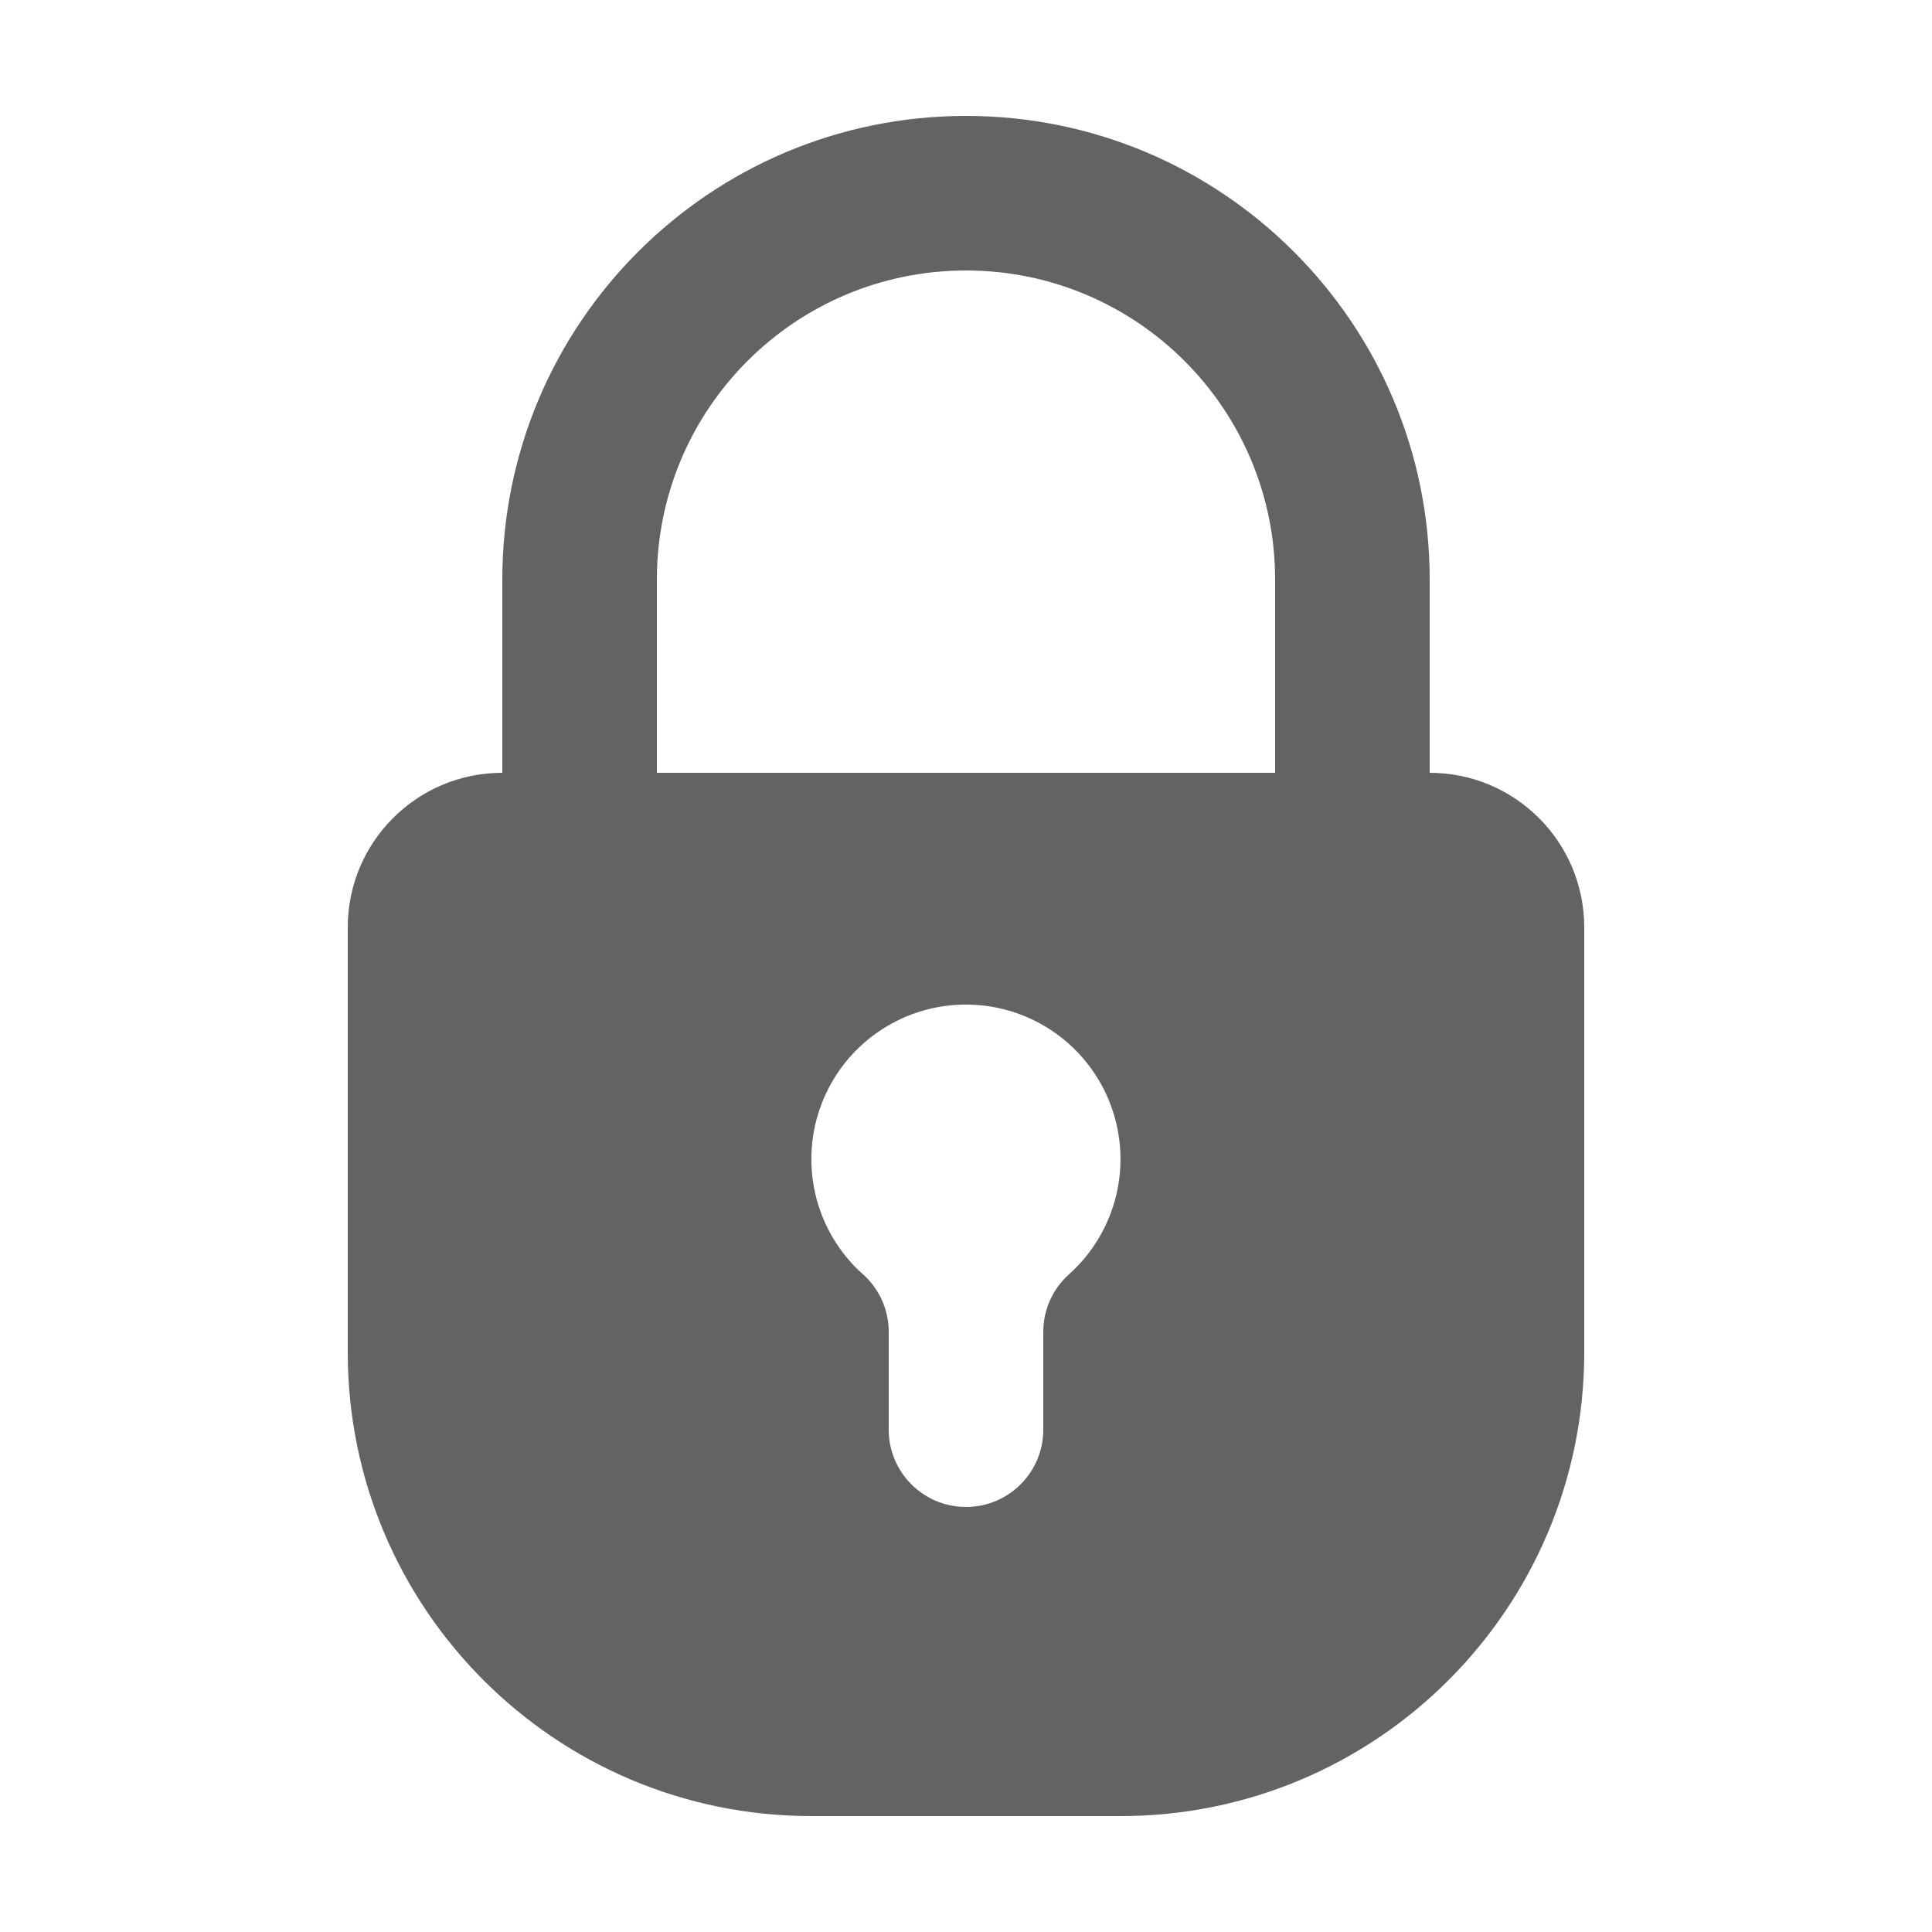
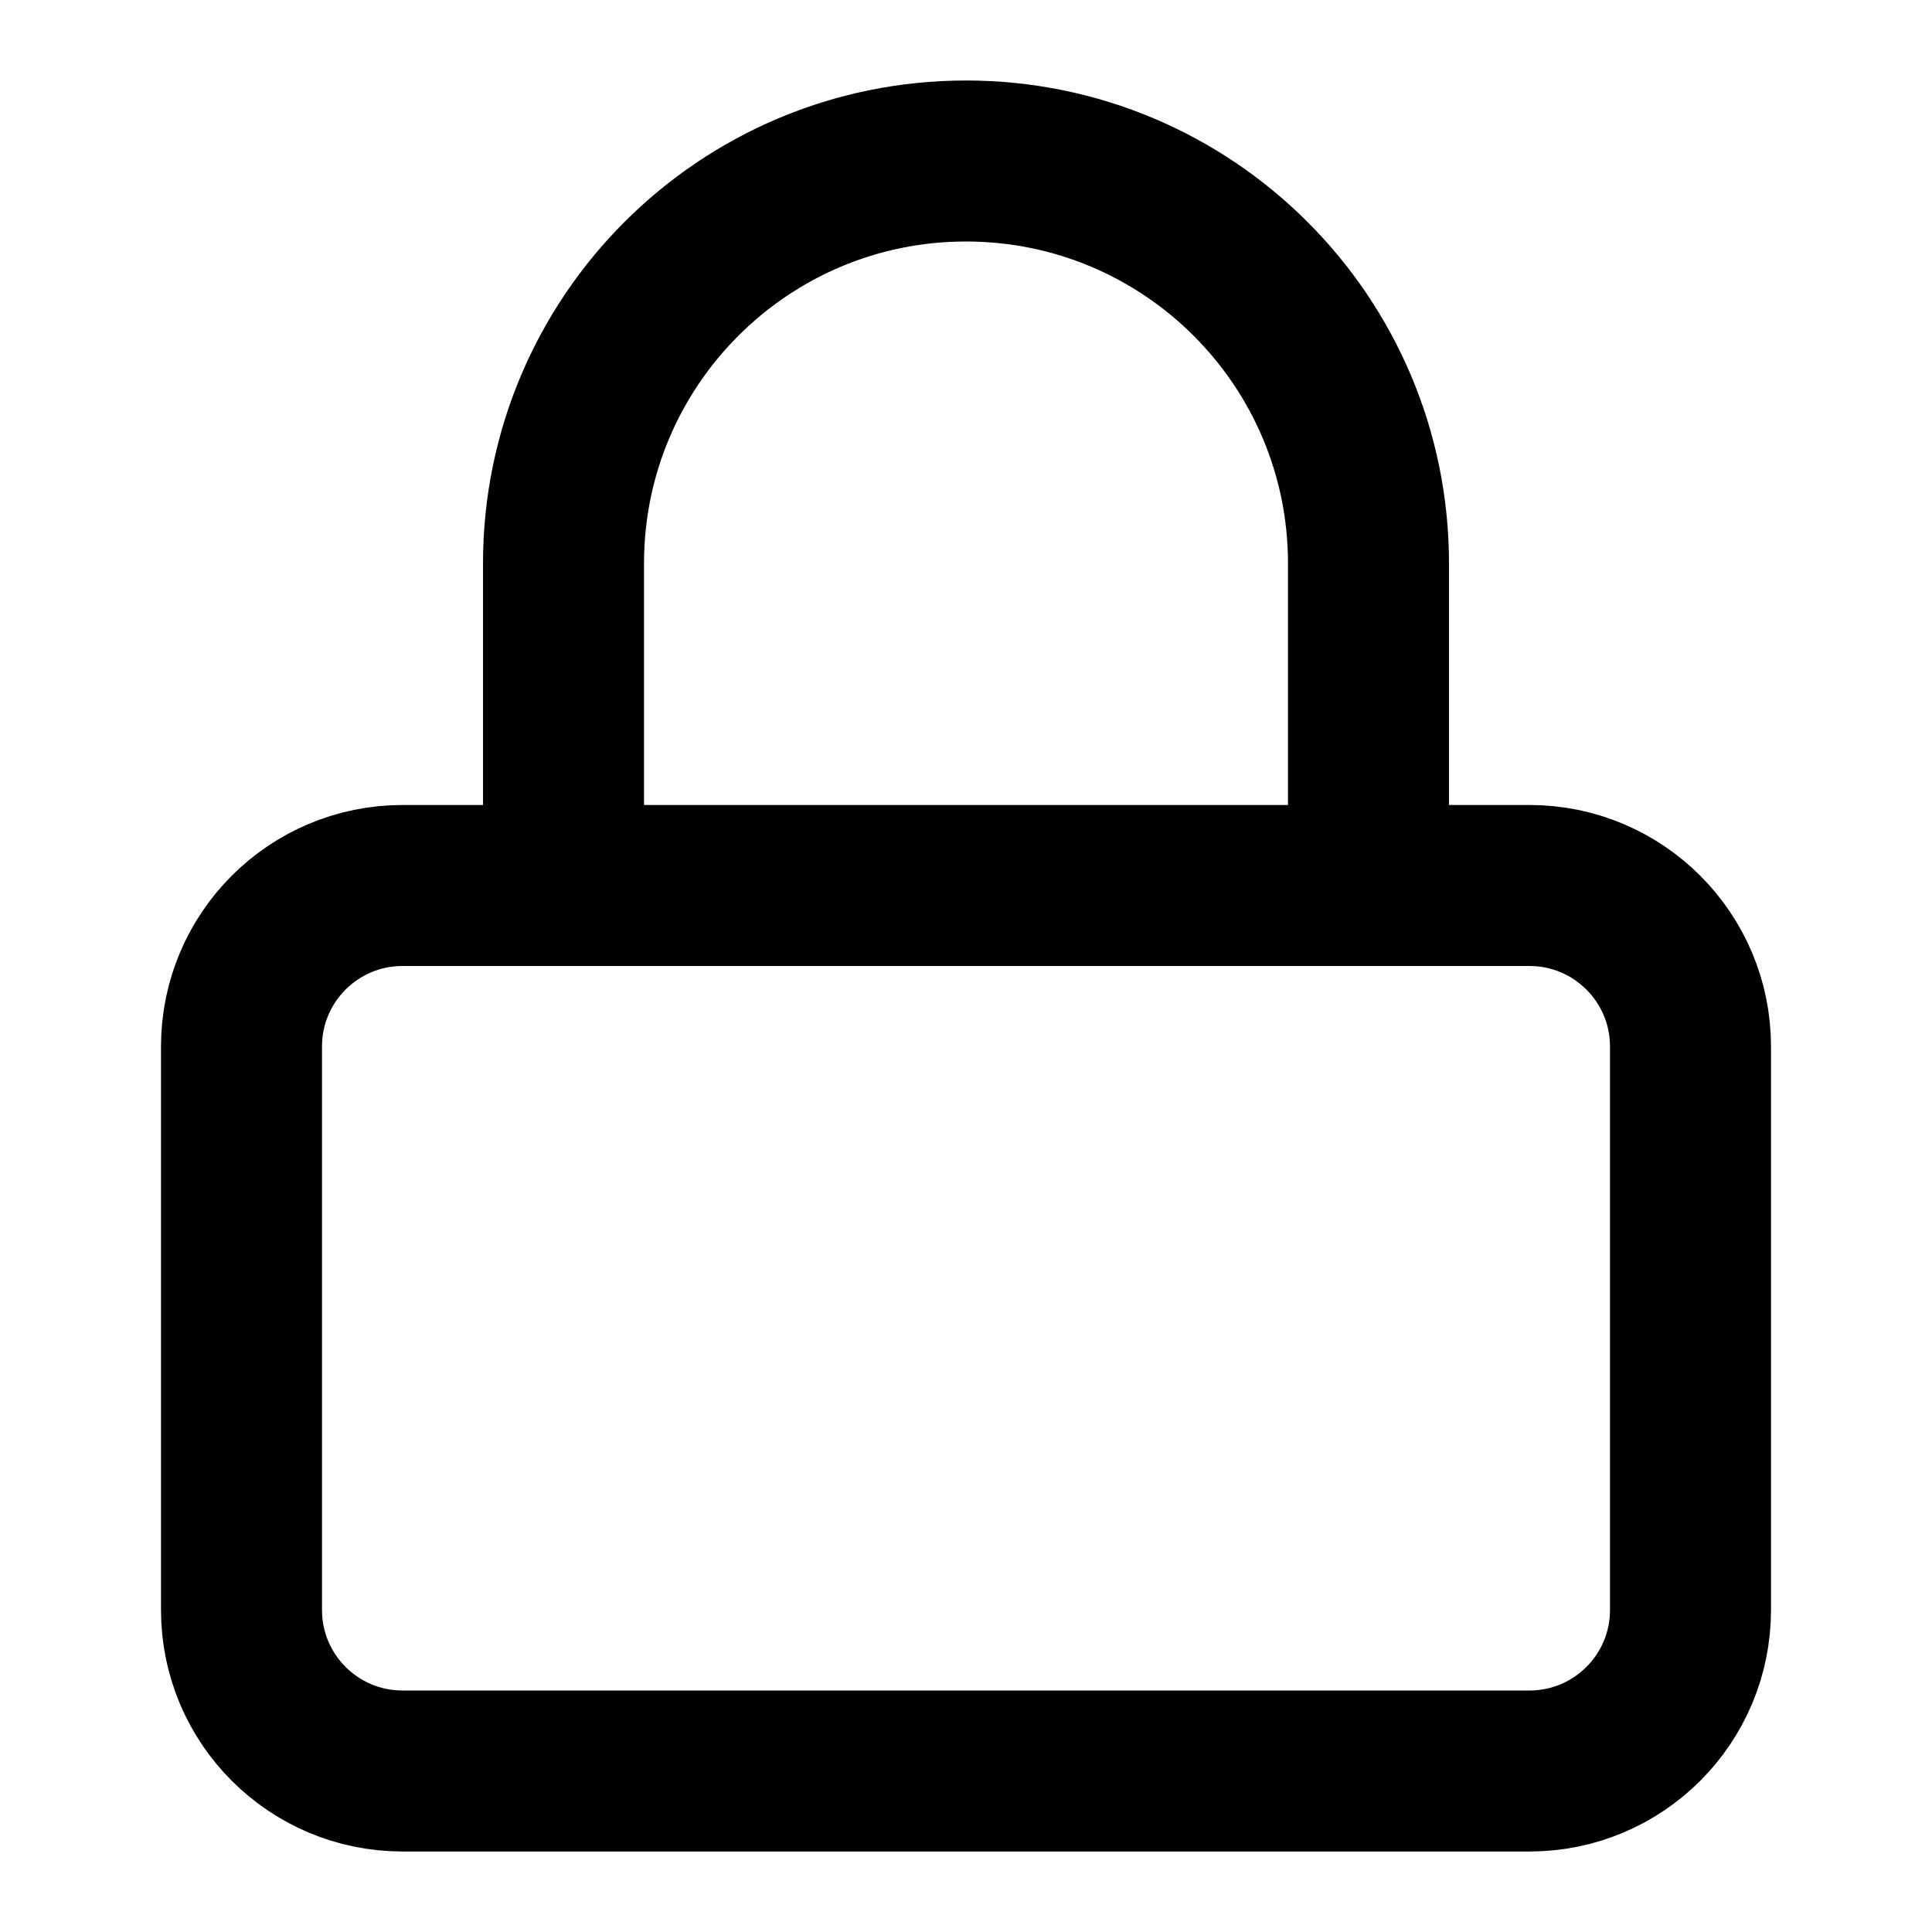
- <svg xmlns="http://www.w3.org/2000/svg" t="1782618251560" class="icon" viewBox="0 0 1024 1024" version="1.1" p-id="7919" width="200" height="200">
-   <path d="M675.84 409.6v-102.4a163.84 163.84 0 1 0-327.68 0v102.4h327.68z m-409.6 0v-102.4c0-135.721 110.039-245.76 245.76-245.76s245.76 110.039 245.76 245.76v102.4a81.92 81.92 0 0 1 81.92 81.92v225.28c0 135.721-110.039 245.76-245.76 245.76h-163.84c-135.721 0-245.76-110.039-245.76-245.76V491.52a81.92 81.92 0 0 1 81.92-81.92z m286.72 348.16v-51.876a40.96 40.96 0 0 1 14.193-30.986 81.92 81.92 0 1 0-113.07-2.56c0.799 0.799 1.72 1.638 2.765 2.56A40.96 40.96 0 0 1 471.04 705.884V757.76a40.96 40.96 0 1 0 81.92 0z" p-id="7920" fill="#636363" />
+ <svg xmlns="http://www.w3.org/2000/svg" width="24" height="24" viewBox="0 0 24 24" fill="none" stroke="currentColor" stroke-width="2" stroke-linecap="round" stroke-linejoin="round" class="lucide lucide-lock preview-icon">
+   <rect width="18" height="11" x="3" y="11" rx="2" ry="2" />
+   <path d="M7 11V7a5 5 0 0 1 10 0v4" />
</svg>
